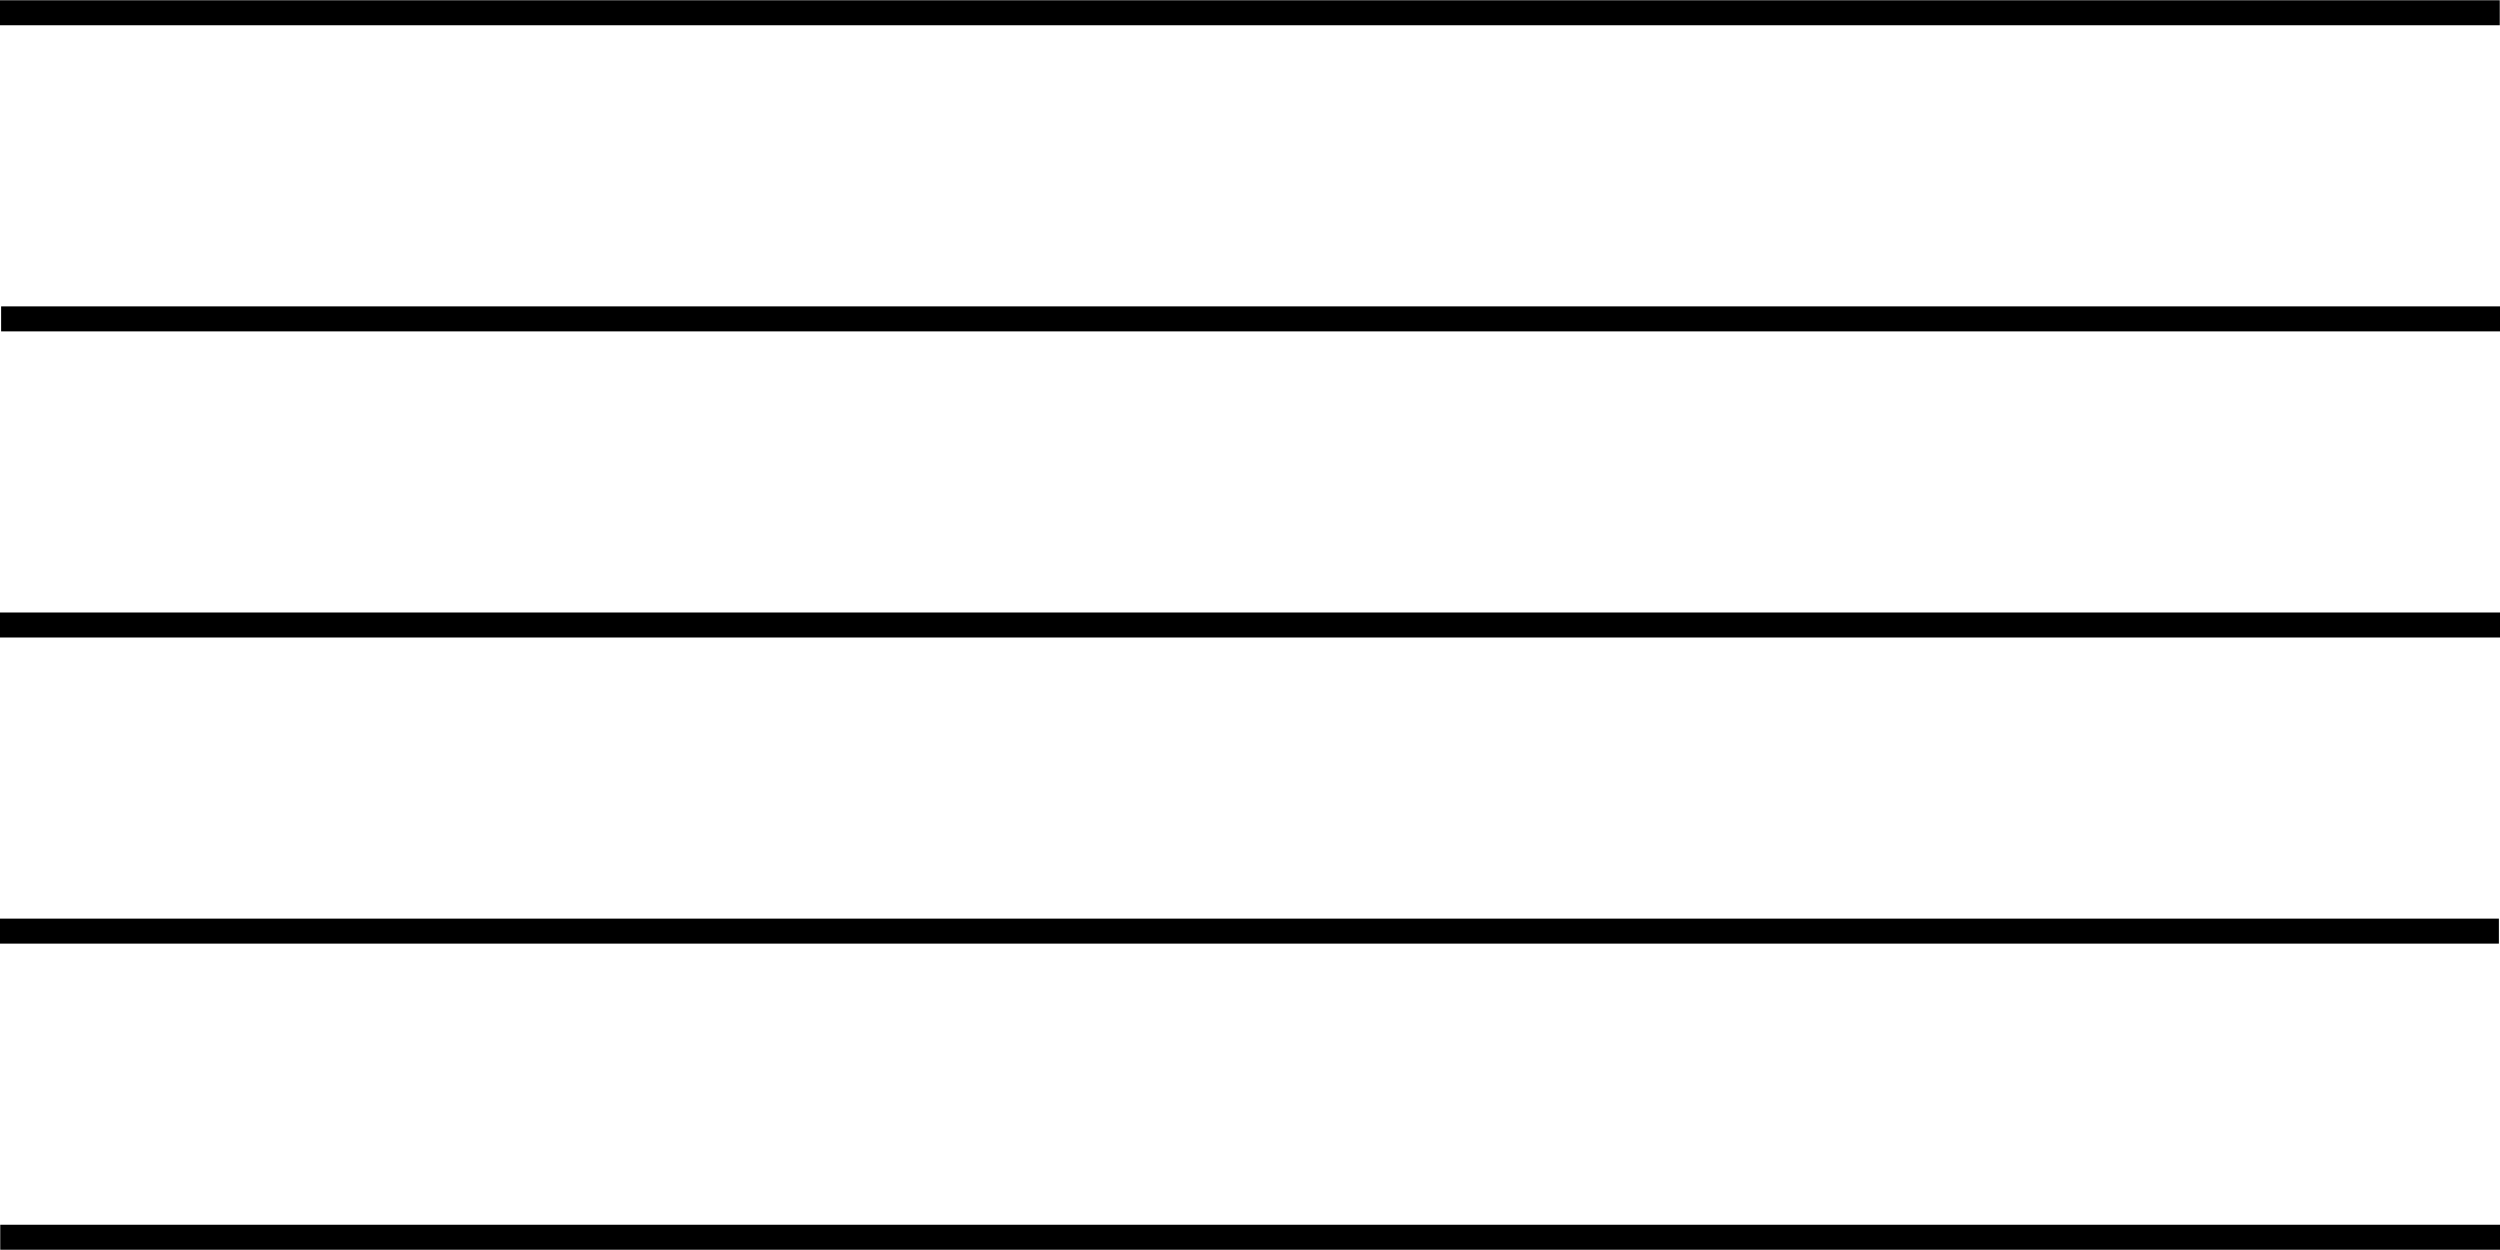
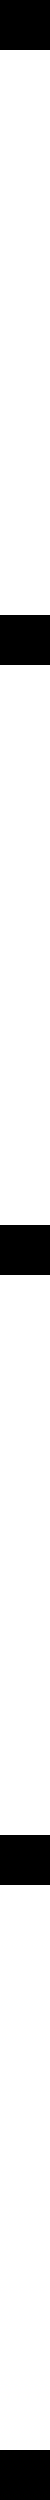
- <svg xmlns="http://www.w3.org/2000/svg" version="1.1" id="레이어_1" x="0px" y="0px" viewBox="0 0 100 50" style="enable-background:new 0 0 100 50;" xml:space="preserve">
-   <rect x="49.5" y="-49.5" transform="matrix(6.123234e-17 -1 1 6.123234e-17 49.4898 50.5102)" width="1" height="100" />
-   <rect x="49.5" y="-37.2" transform="matrix(6.123234e-17 -1 1 6.123234e-17 37.2449 62.7551)" width="1" height="100" />
-   <rect x="49.5" y="-25" transform="matrix(6.123234e-17 -1 1 6.123234e-17 25 75)" width="1" height="100" />
-   <rect x="49.5" y="-12.8" transform="matrix(6.123234e-17 -1 1 6.123234e-17 12.7551 87.2449)" width="1" height="100" />
-   <rect x="49.5" y="-0.5" transform="matrix(6.123234e-17 -1 1 6.123234e-17 0.5102 99.4898)" width="1" height="100" />
+ <svg xmlns="http://www.w3.org/2000/svg" version="1.1" id="레이어_1" x="0px" y="0px" viewBox="0 0 1 50" style="enable-background:new 0 0 1 50;" xml:space="preserve">
+   <rect x="-49.5" y="0" width="100" height="1" />
+   <rect x="-49.5" y="12.3" width="100" height="1" />
+   <rect x="-49.5" y="24.5" width="100" height="1" />
+   <rect x="-49.5" y="36.7" width="100" height="1" />
+   <rect x="-49.5" y="49" width="100" height="1" />
</svg>
